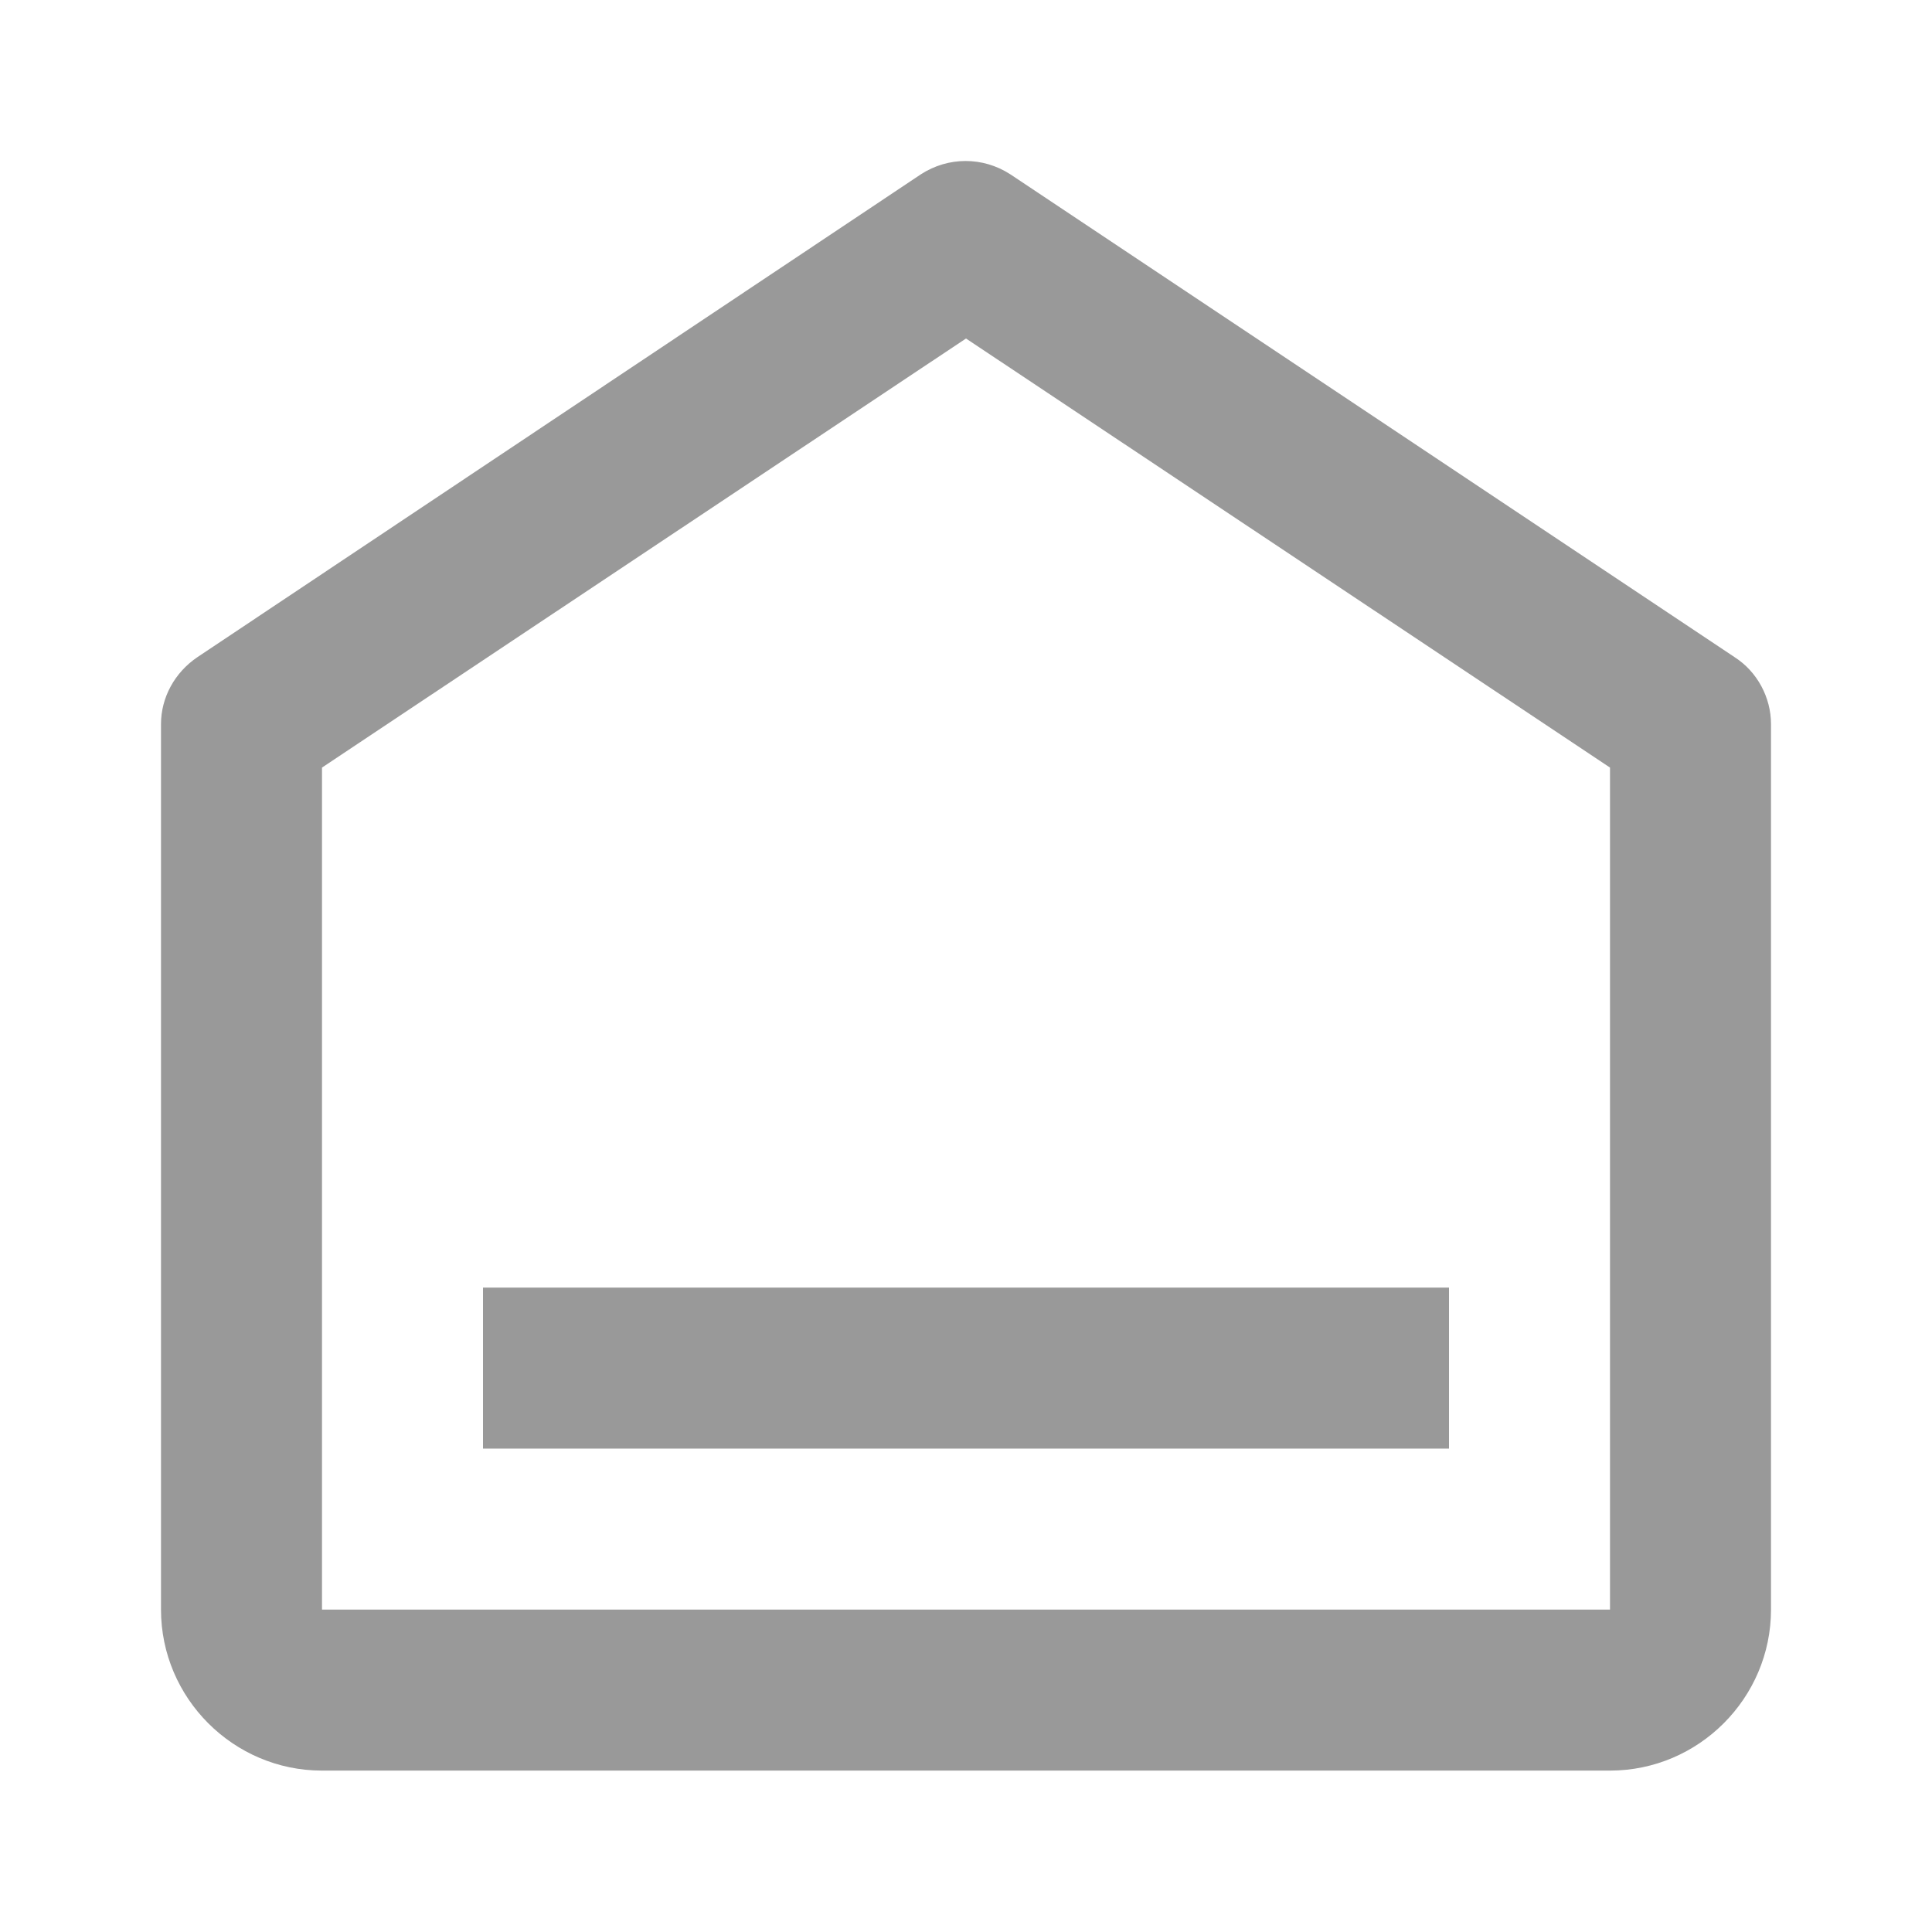
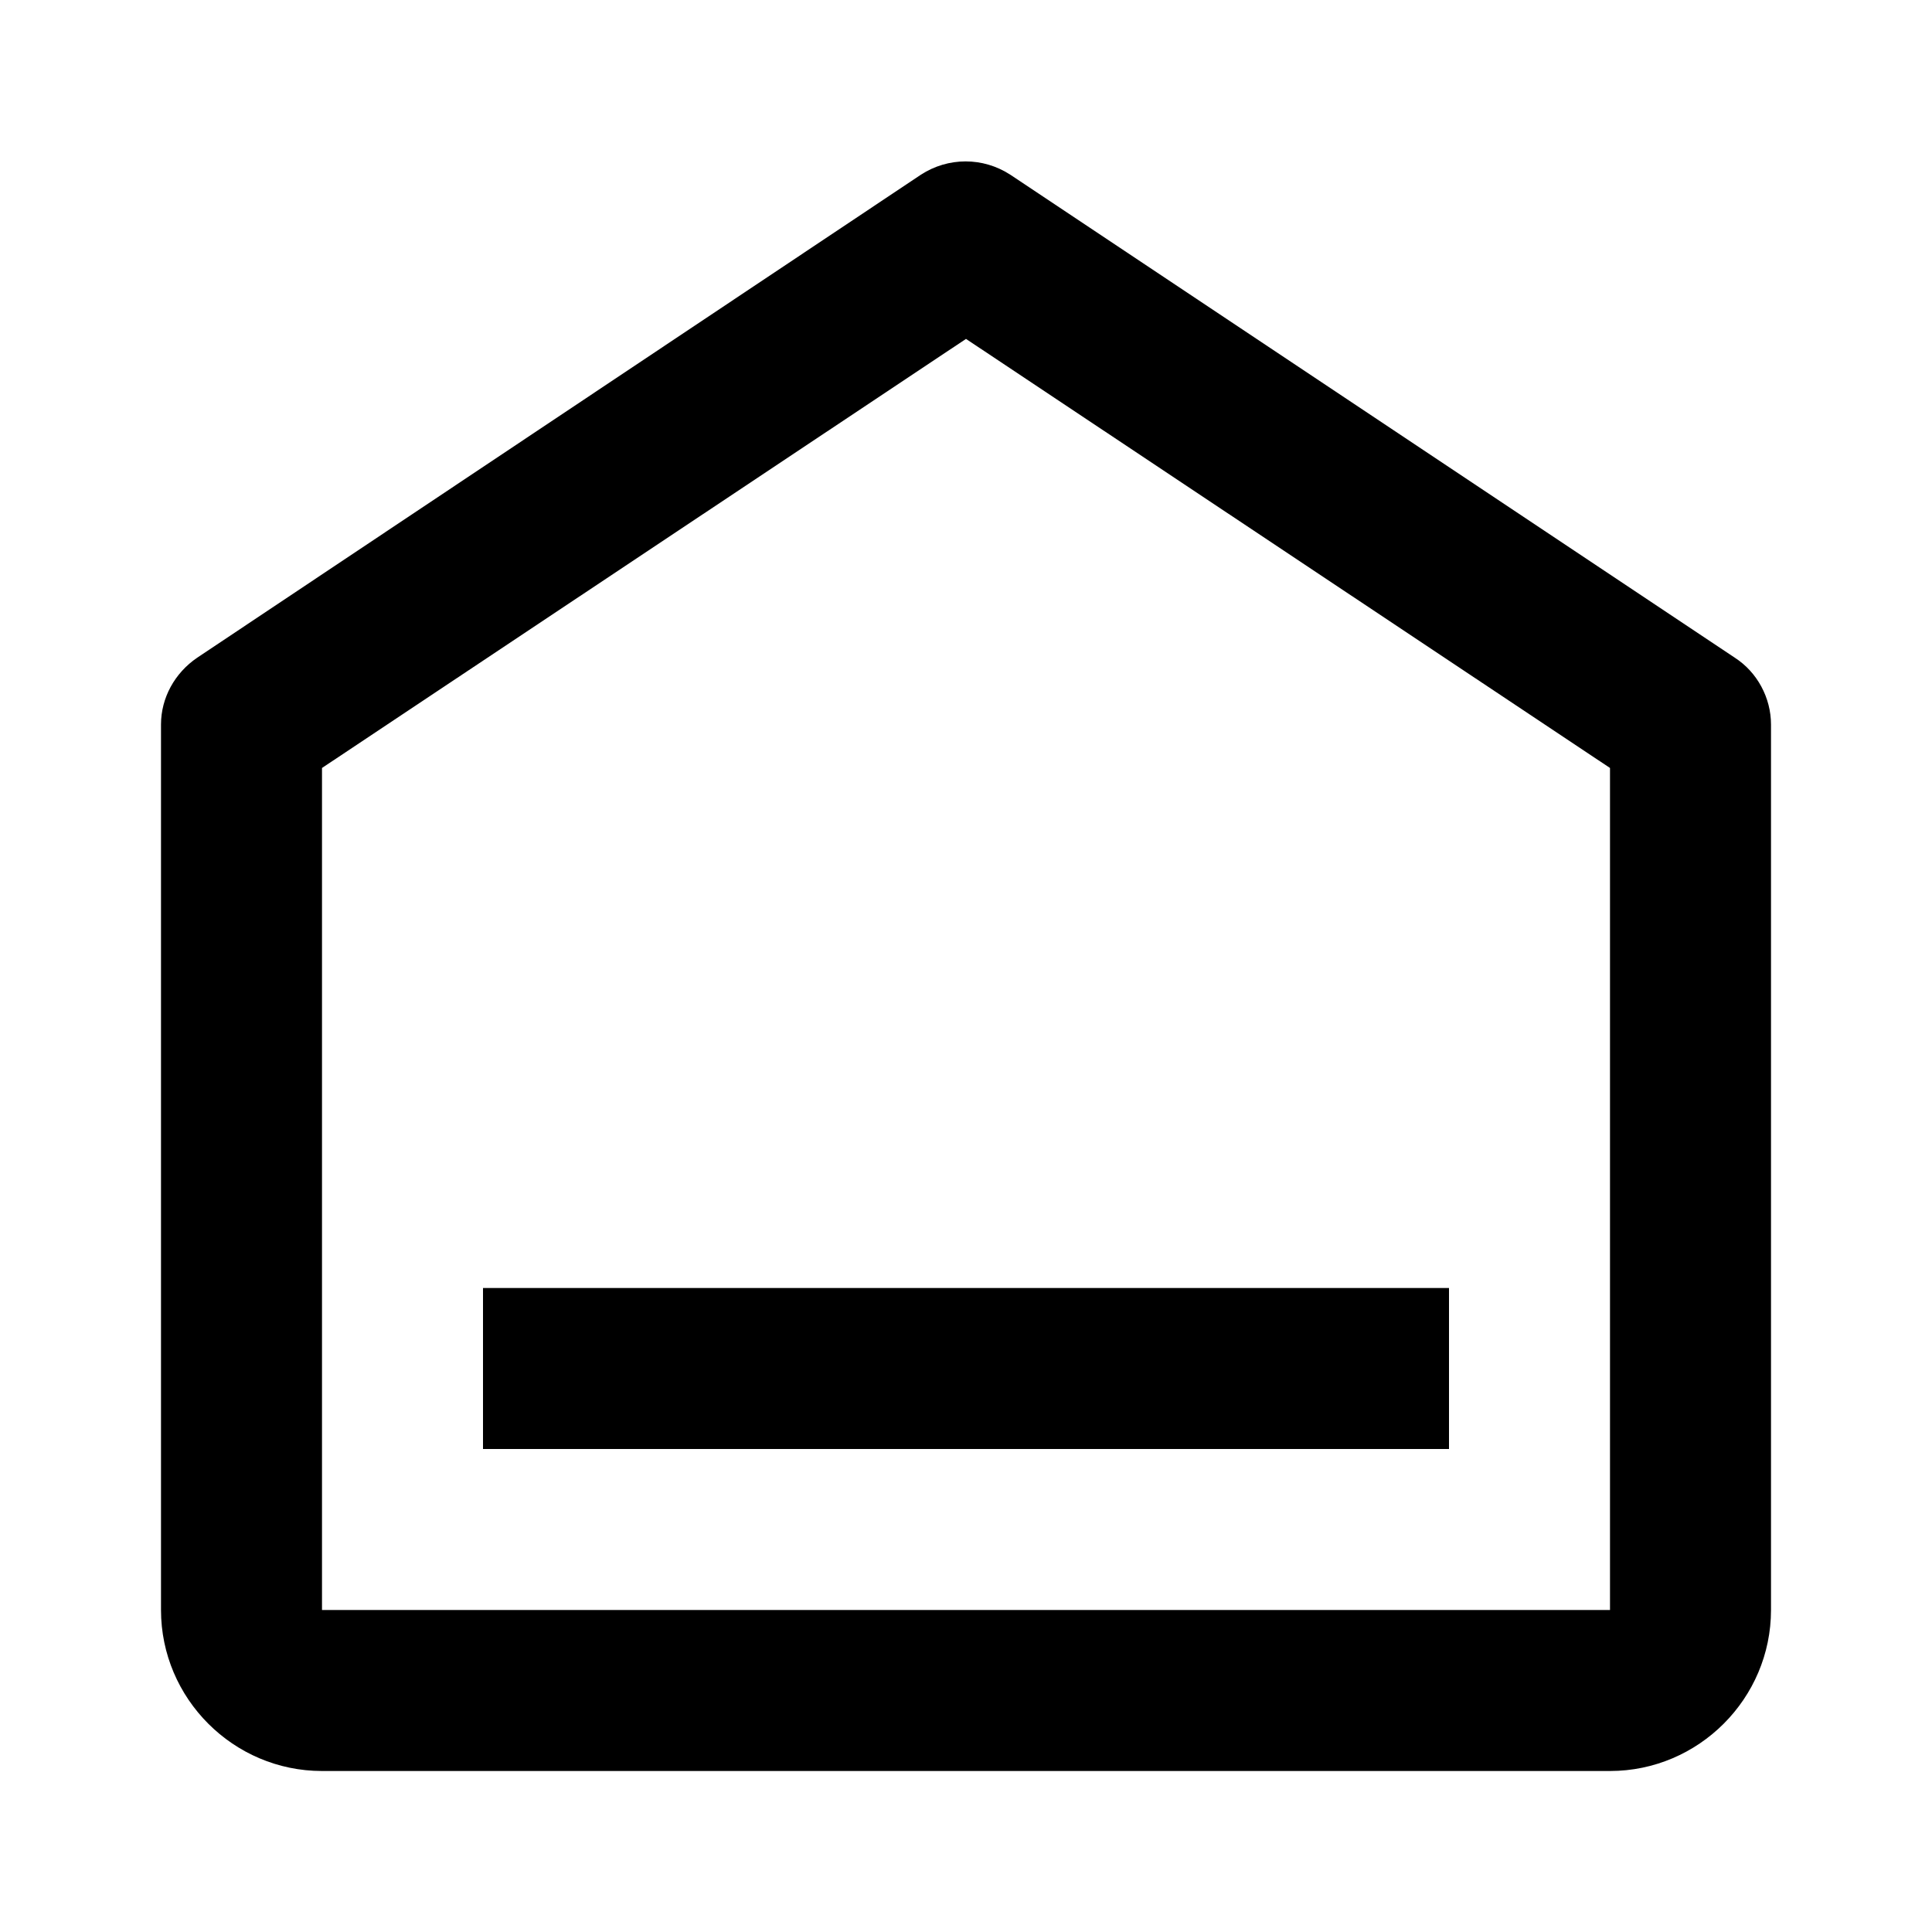
<svg xmlns="http://www.w3.org/2000/svg" width="24" height="24" viewBox="0 0 24 24" fill="none">
-   <g transform="translate(2, 2)">
-     <path d="M19.55 6.165L10.55 0.165C10.21 -0.055 9.78 -0.055 9.44 0.165L0.45 6.165C0.17 6.355 0 6.665 0 6.995V17.995C0 19.095 0.9 19.995 2 19.995H18C19.1 19.995 20 19.095 20 17.995V6.995C20 6.665 19.83 6.345 19.55 6.165ZM2 17.995V7.535L10 2.205L18 7.535V17.995H2Z" fill="#999999" />
-     <path d="M4 13.995H16V15.995H4V13.995Z" fill="#999999" />
-   </g>
+   <path d="M21.55 8.17L12.55 2.17C12.21 1.95 11.78 1.95 11.44 2.17L2.45 8.17C2.17 8.36 2 8.67 2 9V20C2 21.1 2.9 22 4 22H20C21.1 22 22 21.1 22 20V9C22 8.67 21.83 8.35 21.55 8.17ZM4 20V9.54L12 4.21L20 9.54V20H4Z" fill="black" />
+   <path d="M6 16H18V18H6V16Z" fill="black" />
</svg>
